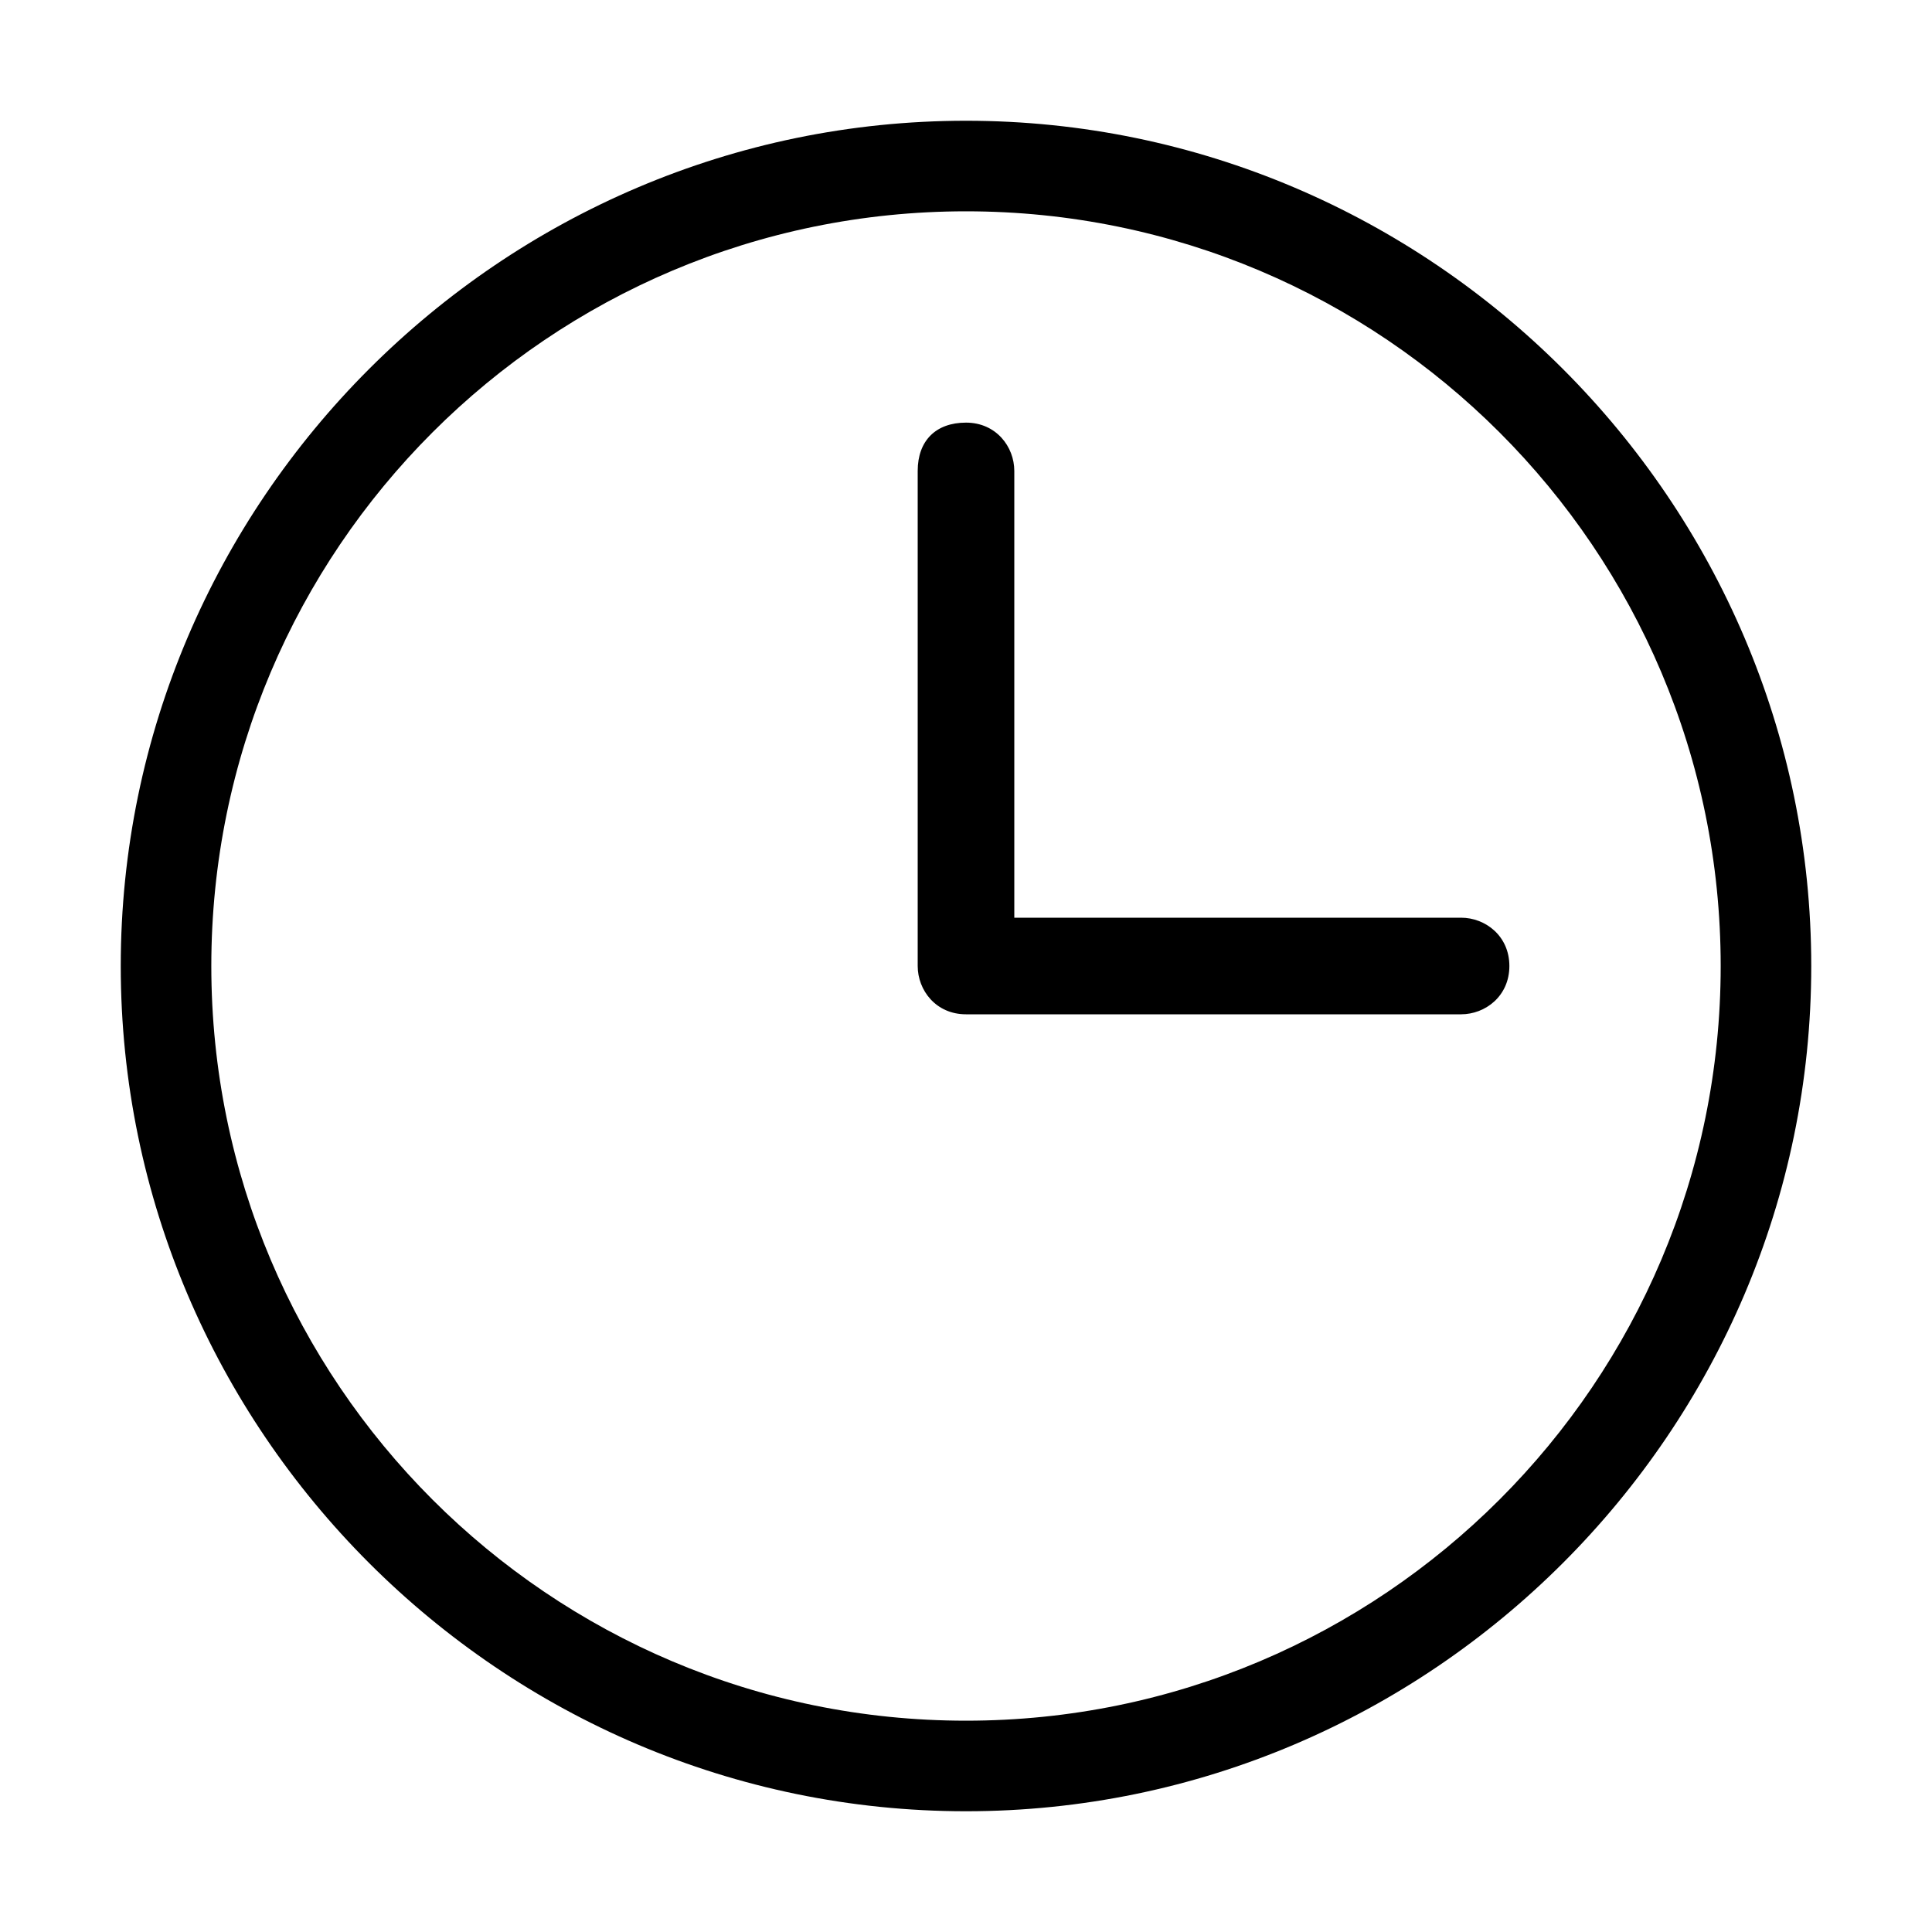
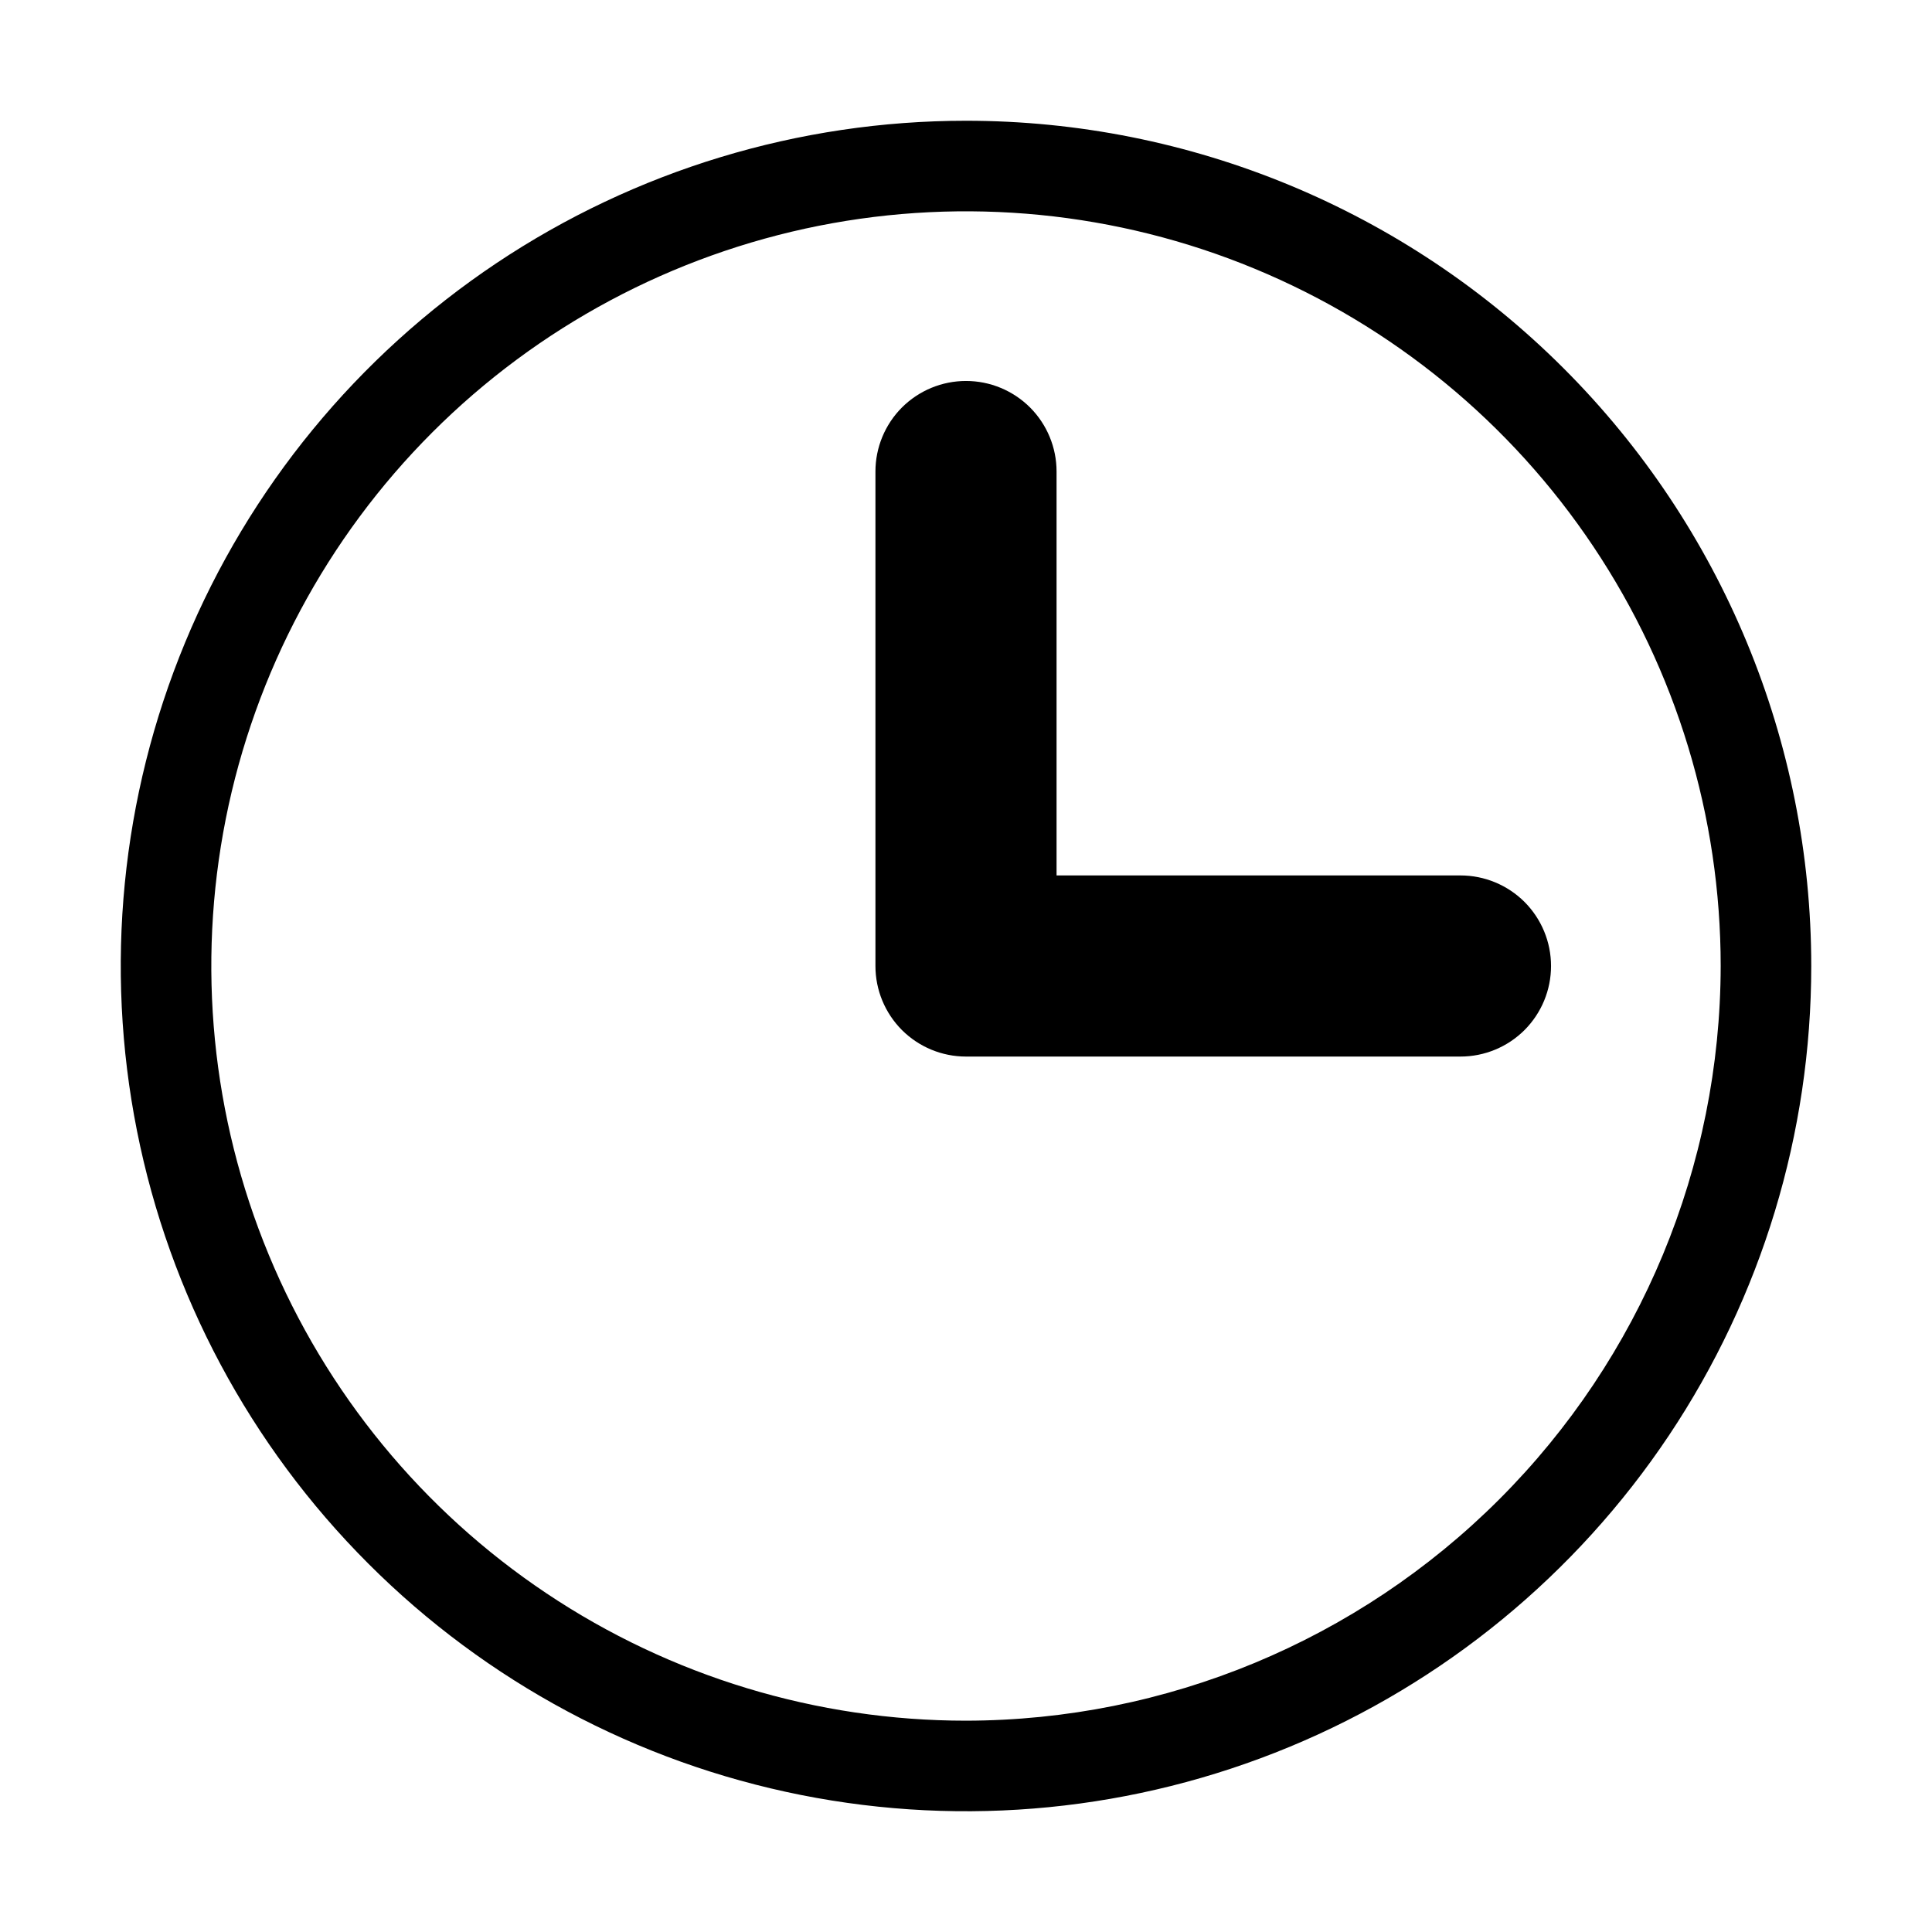
<svg xmlns="http://www.w3.org/2000/svg" width="32" height="32" viewBox="0 0 32 32" fill="none">
-   <path d="M16 2C8.3 2 2 8.3 2 16C2 23.7 8.3 30 16 30C23.7 30 30 23.7 30 16C30 8.3 23.7 2 16 2ZM16 28.5C9.1 28.5 3.5 22.9 3.5 16C3.5 9.1 9.1 3.5 16 3.5C22.9 3.5 28.5 9.1 28.5 16C28.5 22.9 22.9 28.5 16 28.5Z" fill="black" />
-   <path d="M24.2 15.2H16.8V7.8C16.8 7.4 16.5 7 16 7C15.5 7 15.2 7.3 15.2 7.8V16C15.2 16.4 15.5 16.8 16 16.8H24.2C24.6 16.8 25 16.5 25 16C25 15.5 24.6 15.2 24.2 15.2Z" fill="black" />
+   <path d="M24.19 14.5H17.5V7.81C17.5 7.412 17.342 7.031 17.061 6.749C16.779 6.468 16.398 6.31 16 6.31C15.602 6.31 15.221 6.468 14.939 6.749C14.658 7.031 14.5 7.412 14.5 7.81V16C14.5 16.398 14.658 16.779 14.939 17.061C15.221 17.342 15.602 17.5 16 17.5H24.19C24.588 17.5 24.969 17.342 25.251 17.061C25.532 16.779 25.69 16.398 25.69 16C25.69 15.602 25.532 15.221 25.251 14.939C24.969 14.658 24.588 14.5 24.19 14.5Z" fill="black" />
+   <path d="M16 2C13.231 2 10.524 2.821 8.222 4.359C5.92 5.898 4.125 8.084 3.066 10.642C2.006 13.201 1.729 16.015 2.269 18.731C2.809 21.447 4.143 23.942 6.101 25.899C8.058 27.857 10.553 29.191 13.269 29.731C15.985 30.271 18.799 29.994 21.358 28.934C23.916 27.875 26.102 26.08 27.641 23.778C29.179 21.476 30 18.769 30 16C30 12.287 28.525 8.726 25.899 6.101C23.274 3.475 19.713 2 16 2ZM16 28.5C13.528 28.5 11.111 27.767 9.055 26.393C7 25.02 5.398 23.068 4.452 20.784C3.505 18.5 3.258 15.986 3.74 13.561C4.223 11.137 5.413 8.909 7.161 7.161C8.909 5.413 11.137 4.223 13.561 3.74C15.986 3.258 18.5 3.505 20.784 4.452C23.068 5.398 25.02 7 26.393 9.055C27.767 11.111 28.5 13.528 28.5 16C28.495 19.314 27.176 22.49 24.833 24.833C22.49 27.176 19.314 28.495 16 28.5Z" fill="black" />
</svg>
